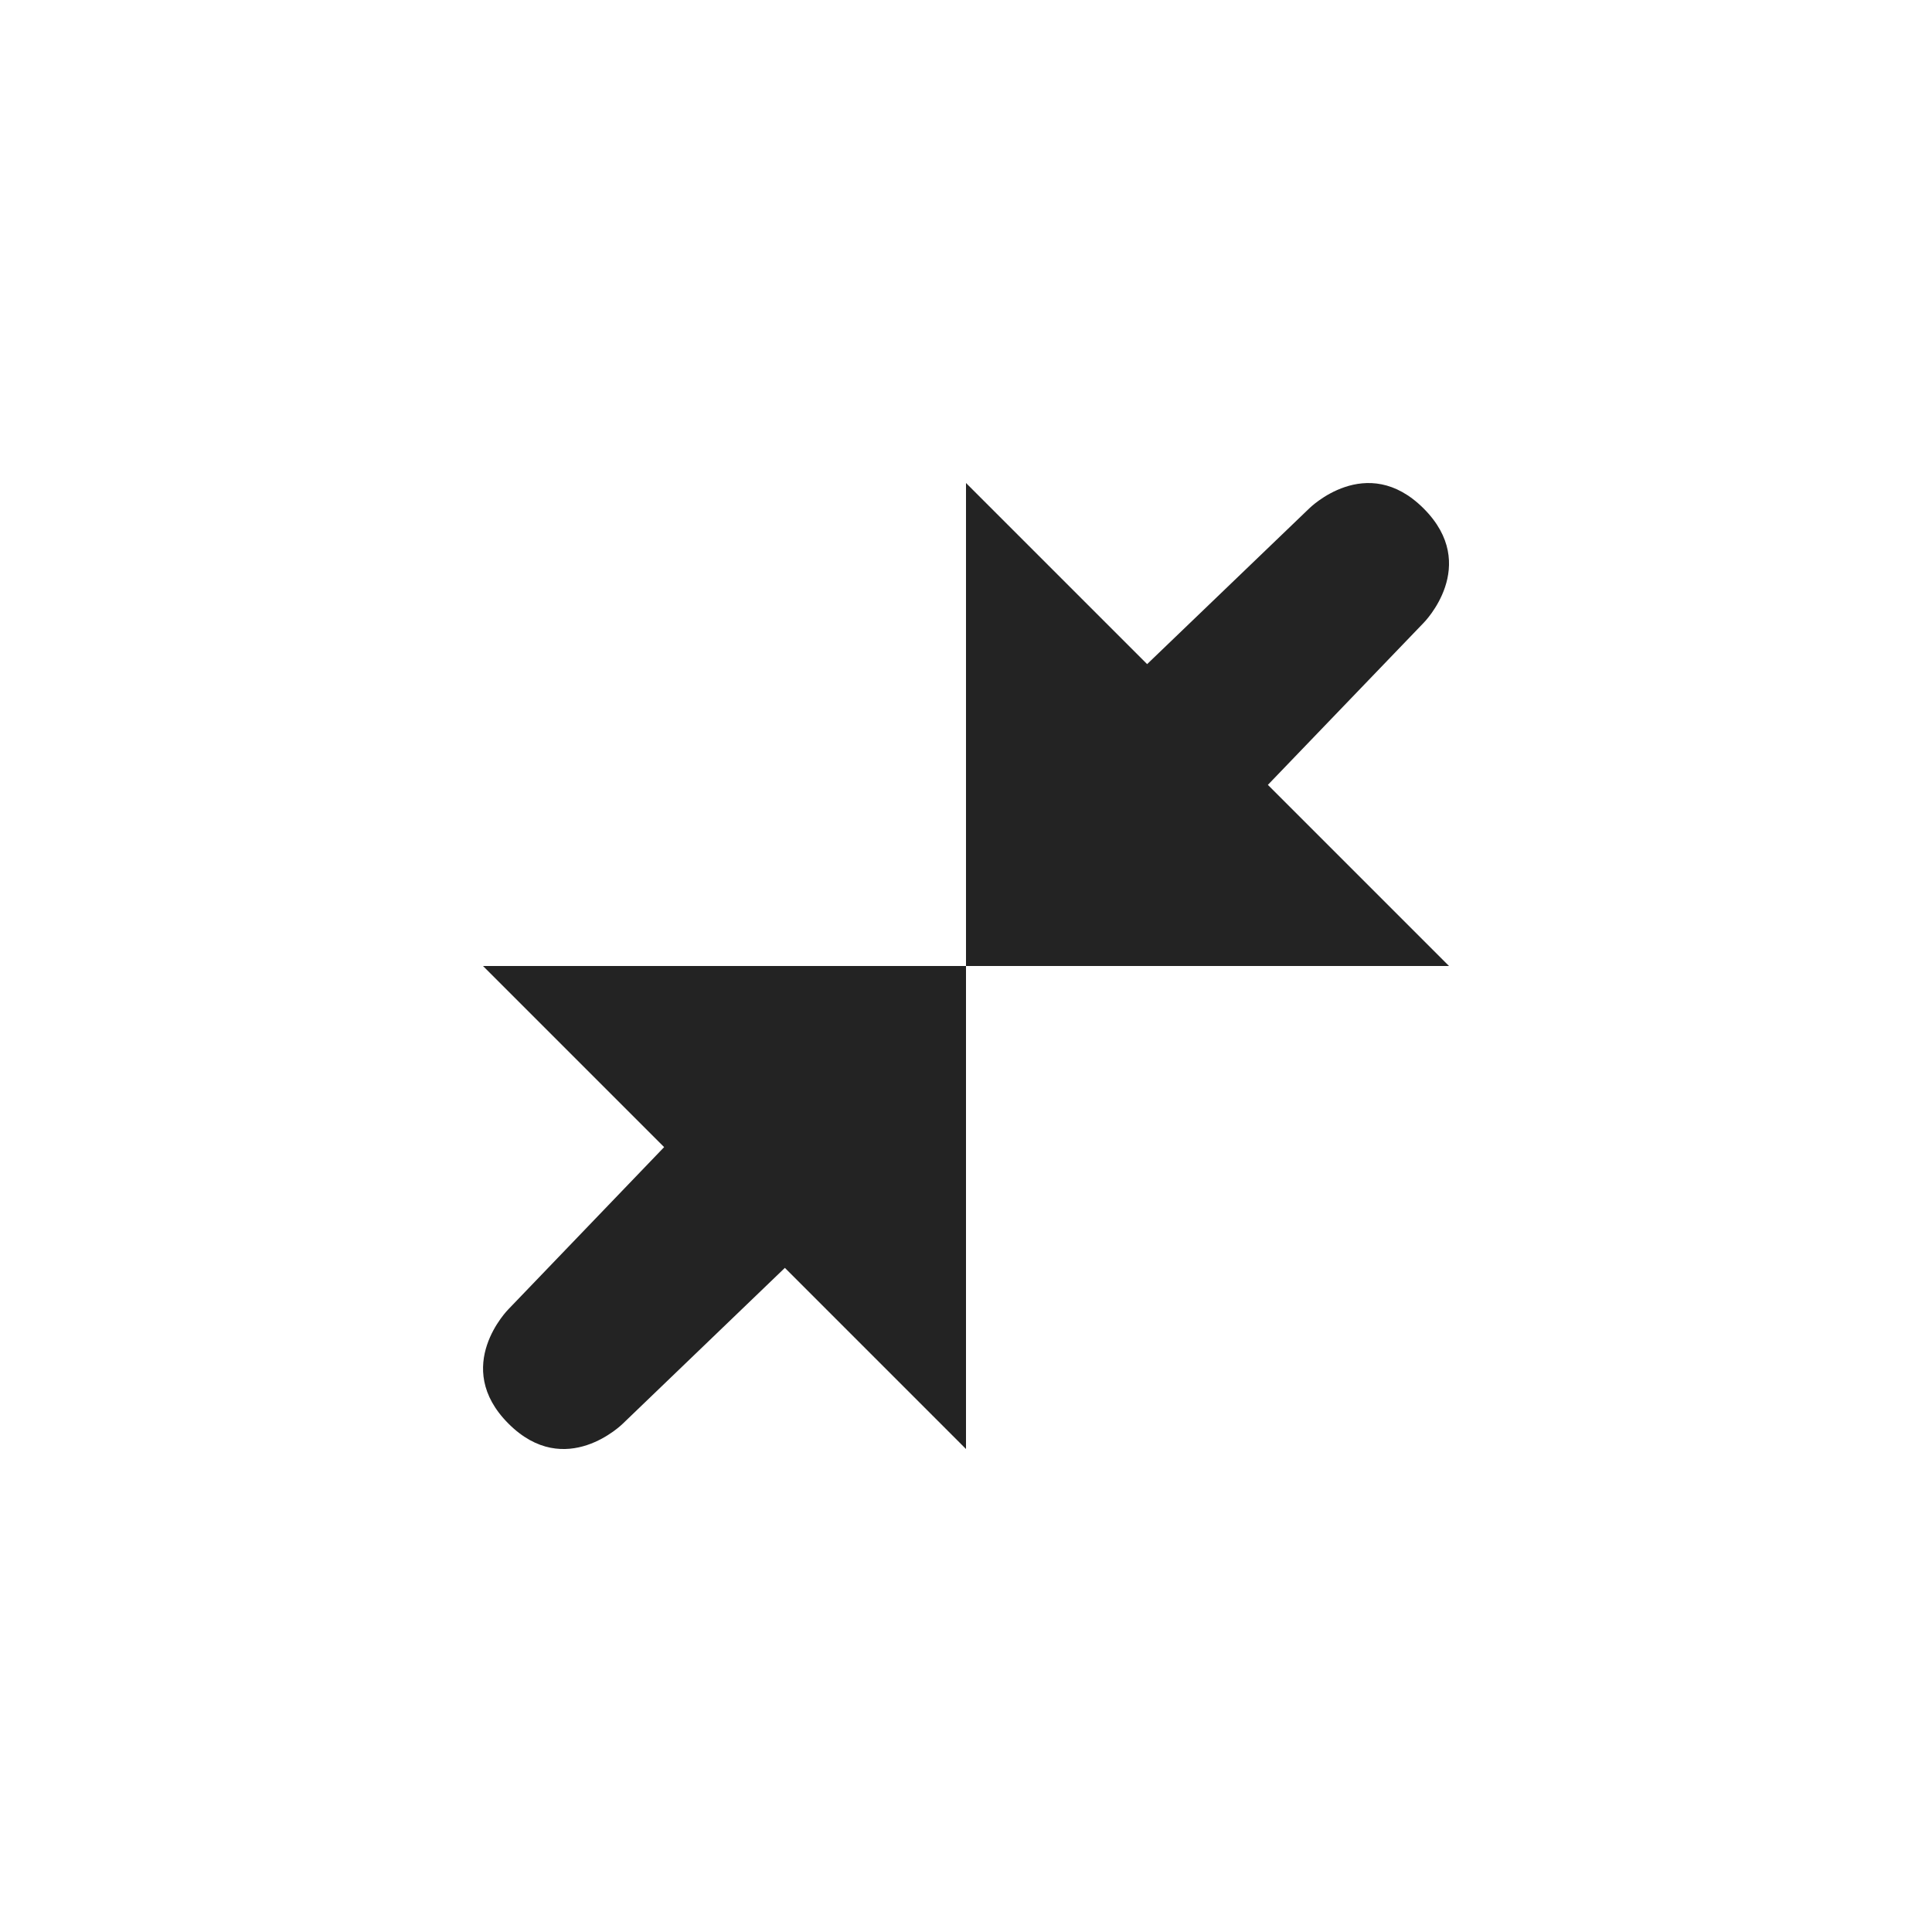
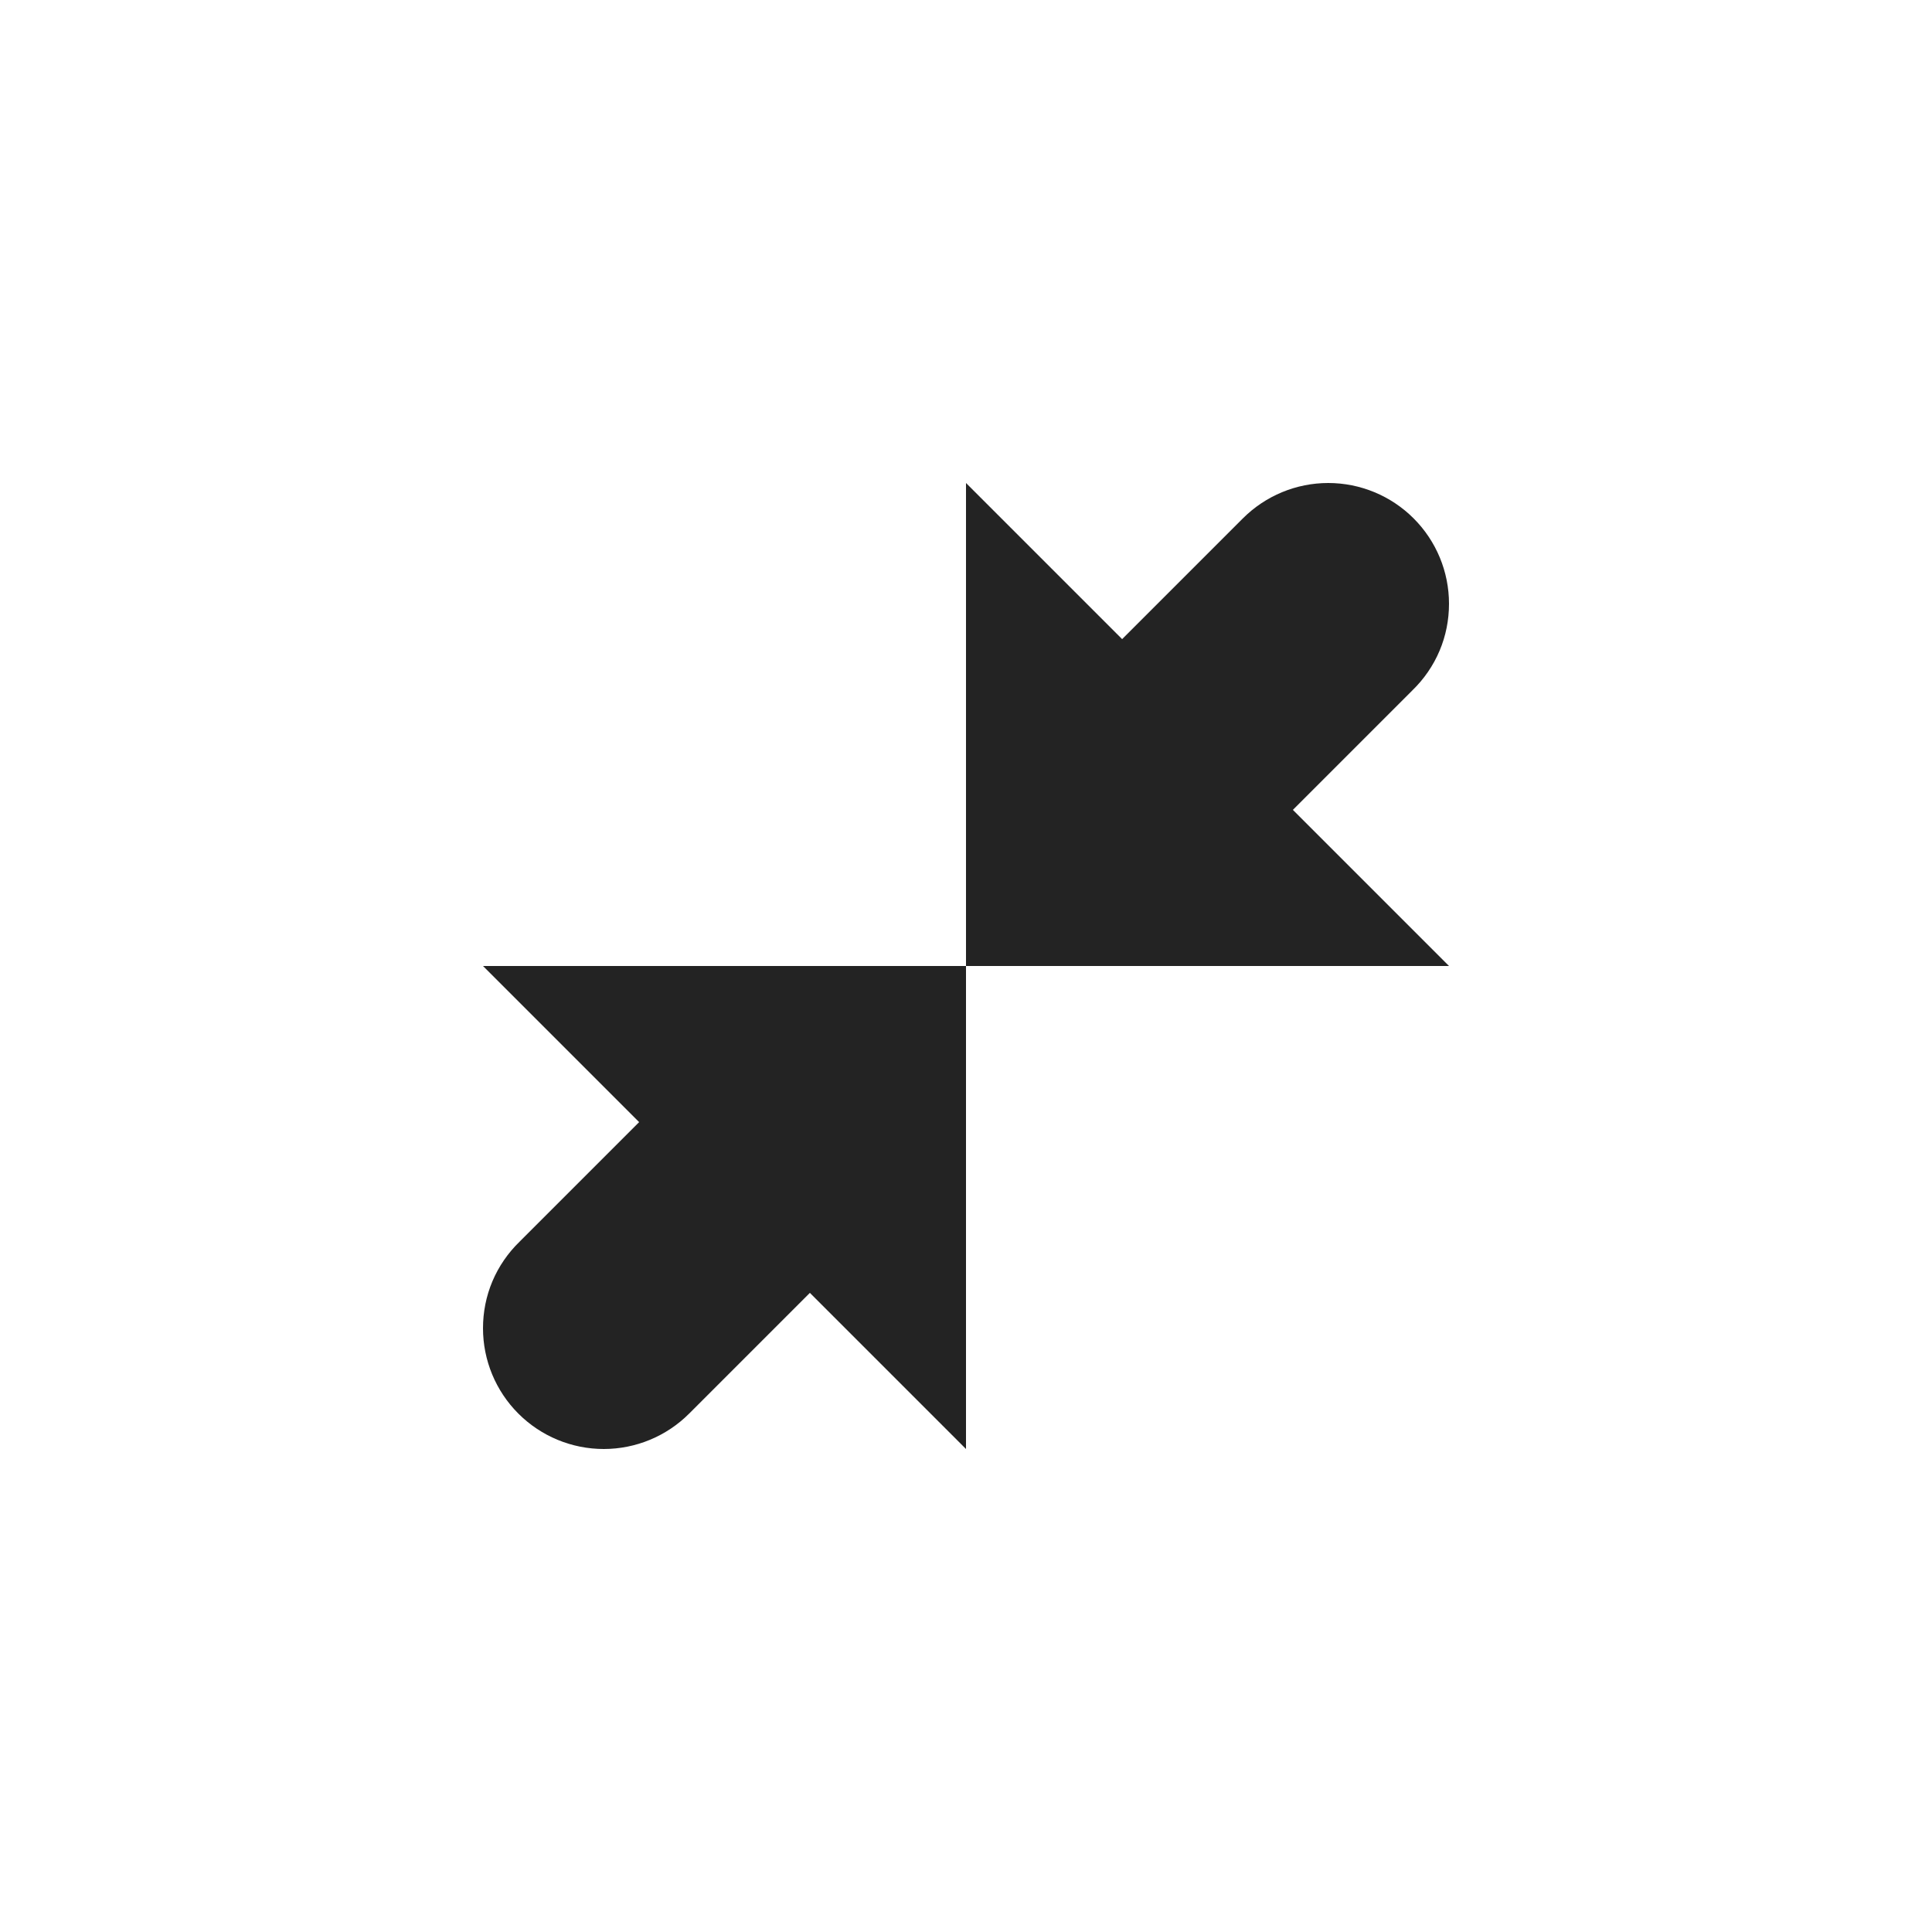
<svg xmlns="http://www.w3.org/2000/svg" width="16" height="16" viewBox="0 0 16 16" fill="none">
-   <path d="M8 8H4L5.5 9.5L4.211 10.842C4.211 10.842 3.737 11.316 4.211 11.79C4.684 12.263 5.158 11.79 5.158 11.79L6.5 10.5L8 12V8Z" fill="#232323" />
-   <path d="M8 8H12L10.5 6.5L11.79 5.158C11.79 5.158 12.263 4.684 11.79 4.211C11.316 3.737 10.842 4.211 10.842 4.211L9.5 5.5L8 4V8Z" fill="#232323" />
+   <path d="M8 4v4h4l-1.293-1.293.99-.99c.096-.093.173-.205.225-.328C11.974 5.266 12 5.134 12 5c0-.265-.105-.519-.293-.707A1.0 1 0 0 0 11 4a1 1 0 0 0-.707.293l-1 1z" fill="#232323" />
+   <path d="M8 12V8H4l1.293 1.293-.99.99c-.096.093-.173.205-.225.328C4.026 10.734 4 10.866 4 11c0 .265.105.519.293.707A1.0 1 0 0 0 5 12a1 1 0 0 0 .707-.293l1-1z" fill="#232323" />
</svg>
